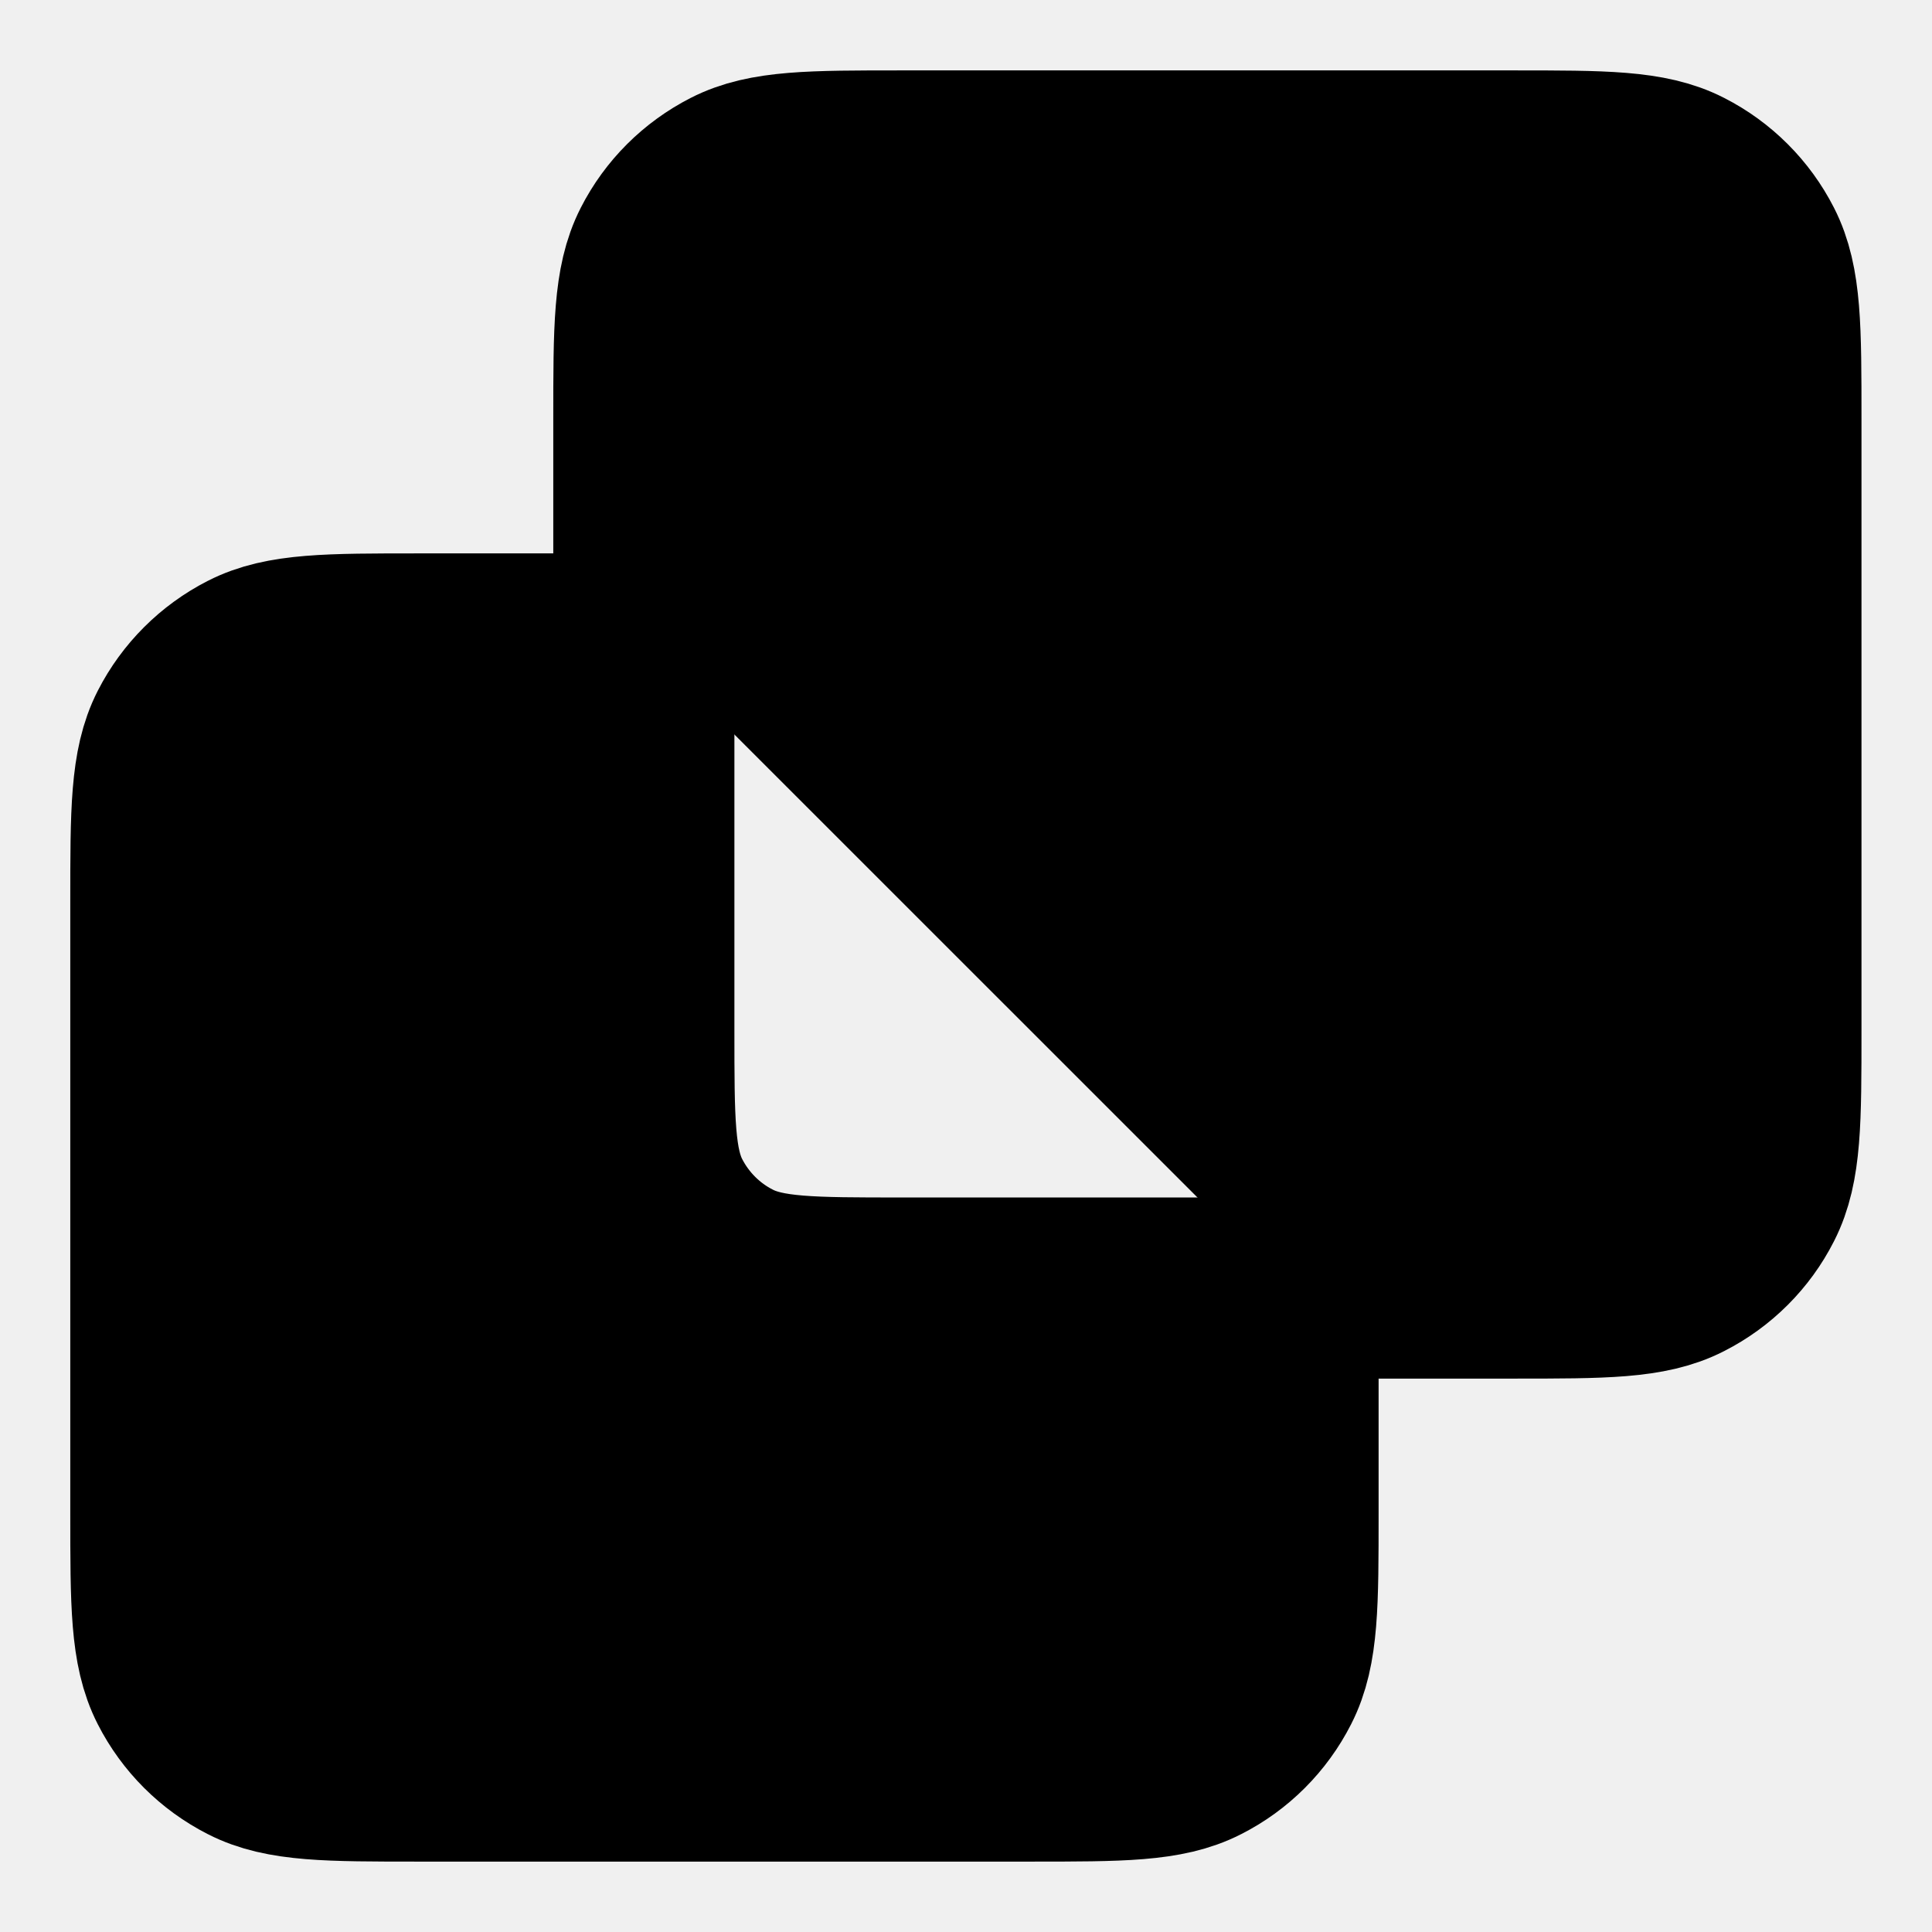
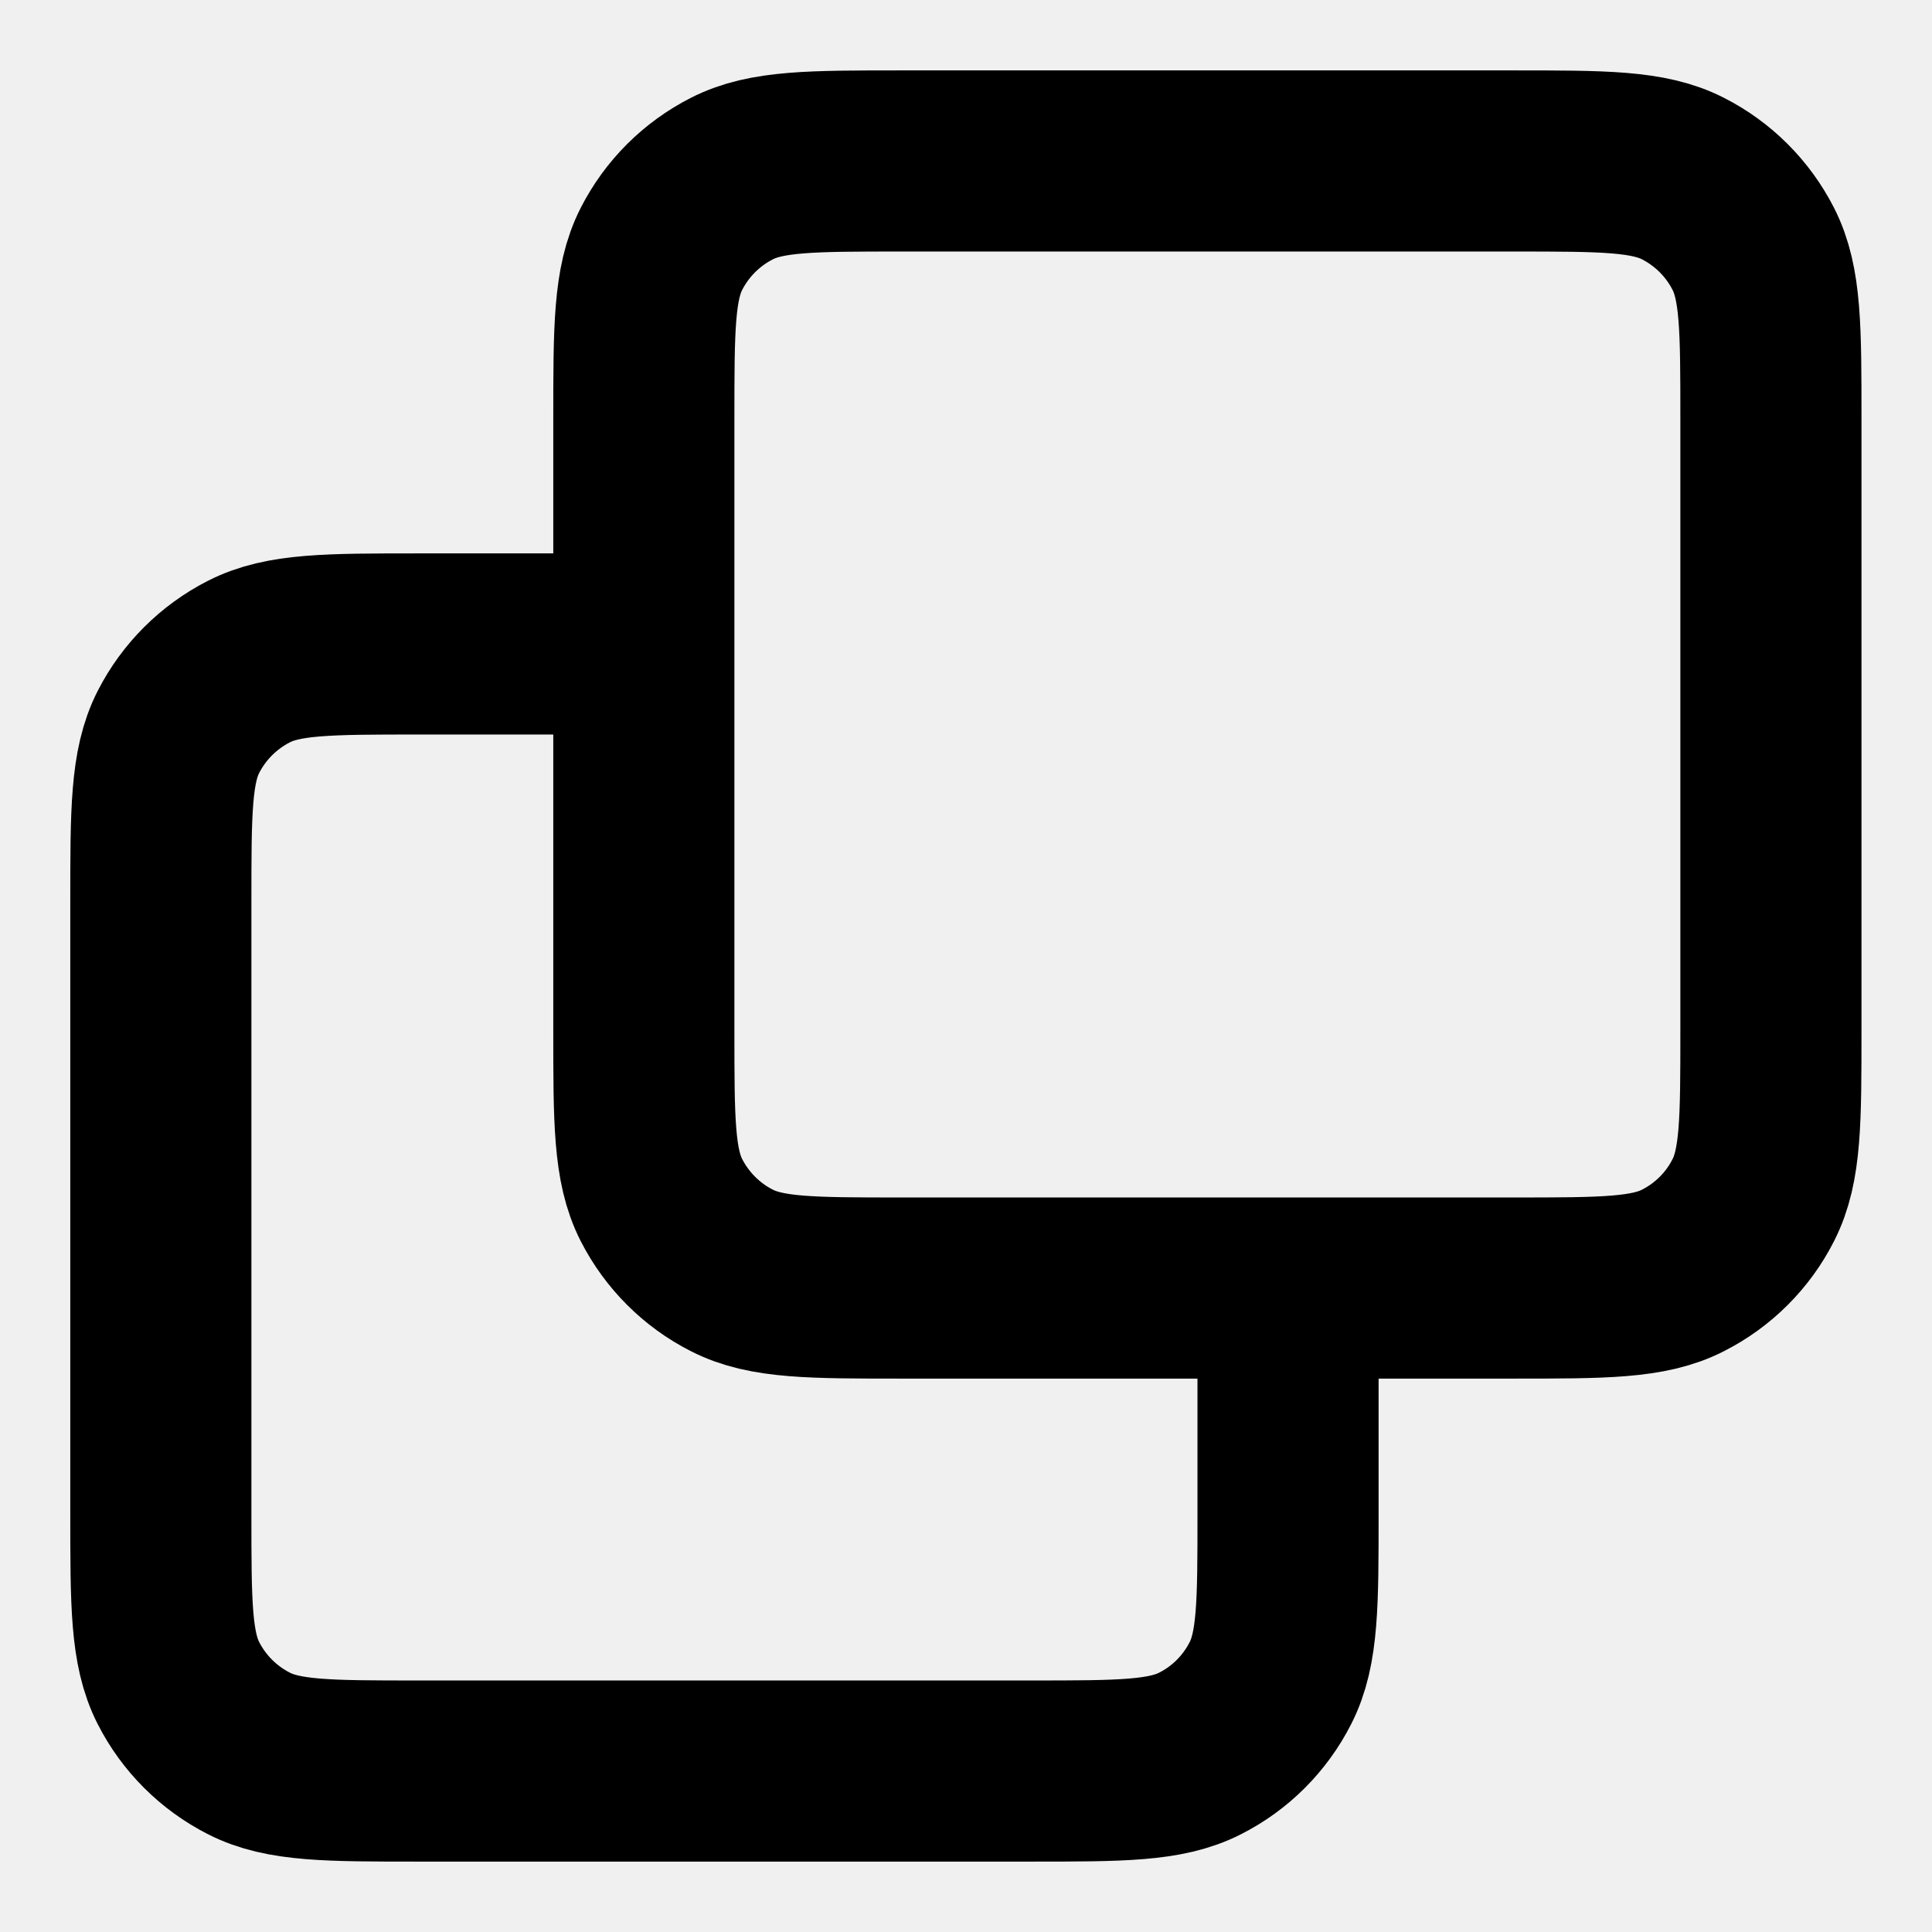
<svg xmlns="http://www.w3.org/2000/svg" viewBox="0 0 16 16" fill="none">
  <g clip-path="url(#a)">
-     <path d="M10.667 10.667v1.866c0 .747 0 1.12-.146 1.406-.127.25-.331.455-.582.582-.285.146-.659.146-1.405.146H3.466c-.747 0-1.12 0-1.405-.146a1.333 1.333 0 0 1-.583-.582c-.146-.286-.146-.659-.146-1.406V7.467c0-.747 0-1.12.146-1.406.128-.25.332-.454.583-.582.285-.146.658-.146 1.405-.146h1.866m2.134 5.334h5.067c.746 0 1.12 0 1.405-.146.25-.127.455-.331.582-.582.146-.286.146-.659.146-1.406V3.467c0-.747 0-1.12-.146-1.406a1.333 1.333 0 0 0-.582-.582c-.285-.146-.659-.146-1.405-.146H7.466c-.747 0-1.12 0-1.405.146-.251.128-.455.331-.583.582-.146.286-.146.659-.146 1.406v5.066c0 .747 0 1.12.146 1.406.128.25.332.455.583.582.285.146.658.146 1.405.146Z" fill="currentColor" stroke="currentColor" stroke-width="1.5" stroke-linecap="round" stroke-linejoin="round" />
+     <path d="M10.667 10.667v1.866c0 .747 0 1.12-.146 1.406-.127.25-.331.455-.582.582-.285.146-.659.146-1.405.146H3.466c-.747 0-1.12 0-1.405-.146a1.333 1.333 0 0 1-.583-.582c-.146-.286-.146-.659-.146-1.406V7.467c0-.747 0-1.12.146-1.406.128-.25.332-.454.583-.582.285-.146.658-.146 1.405-.146h1.866m2.134 5.334h5.067c.746 0 1.12 0 1.405-.146.25-.127.455-.331.582-.582.146-.286.146-.659.146-1.406V3.467c0-.747 0-1.12-.146-1.406a1.333 1.333 0 0 0-.582-.582c-.285-.146-.659-.146-1.405-.146H7.466c-.747 0-1.12 0-1.405.146a1.333 1.333 0 0 0-.583.582c-.146.286-.146.659-.146 1.406v5.066c0 .747 0 1.12.146 1.406.128.25.332.455.583.582.285.146.658.146 1.405.146Z" stroke="currentColor" stroke-width="1.5" stroke-linecap="round" stroke-linejoin="round" />
  </g>
  <defs>
    <clipPath id="a">
      <path fill="#fff" d="M0 0h16v16H0z" />
    </clipPath>
  </defs>
</svg>
